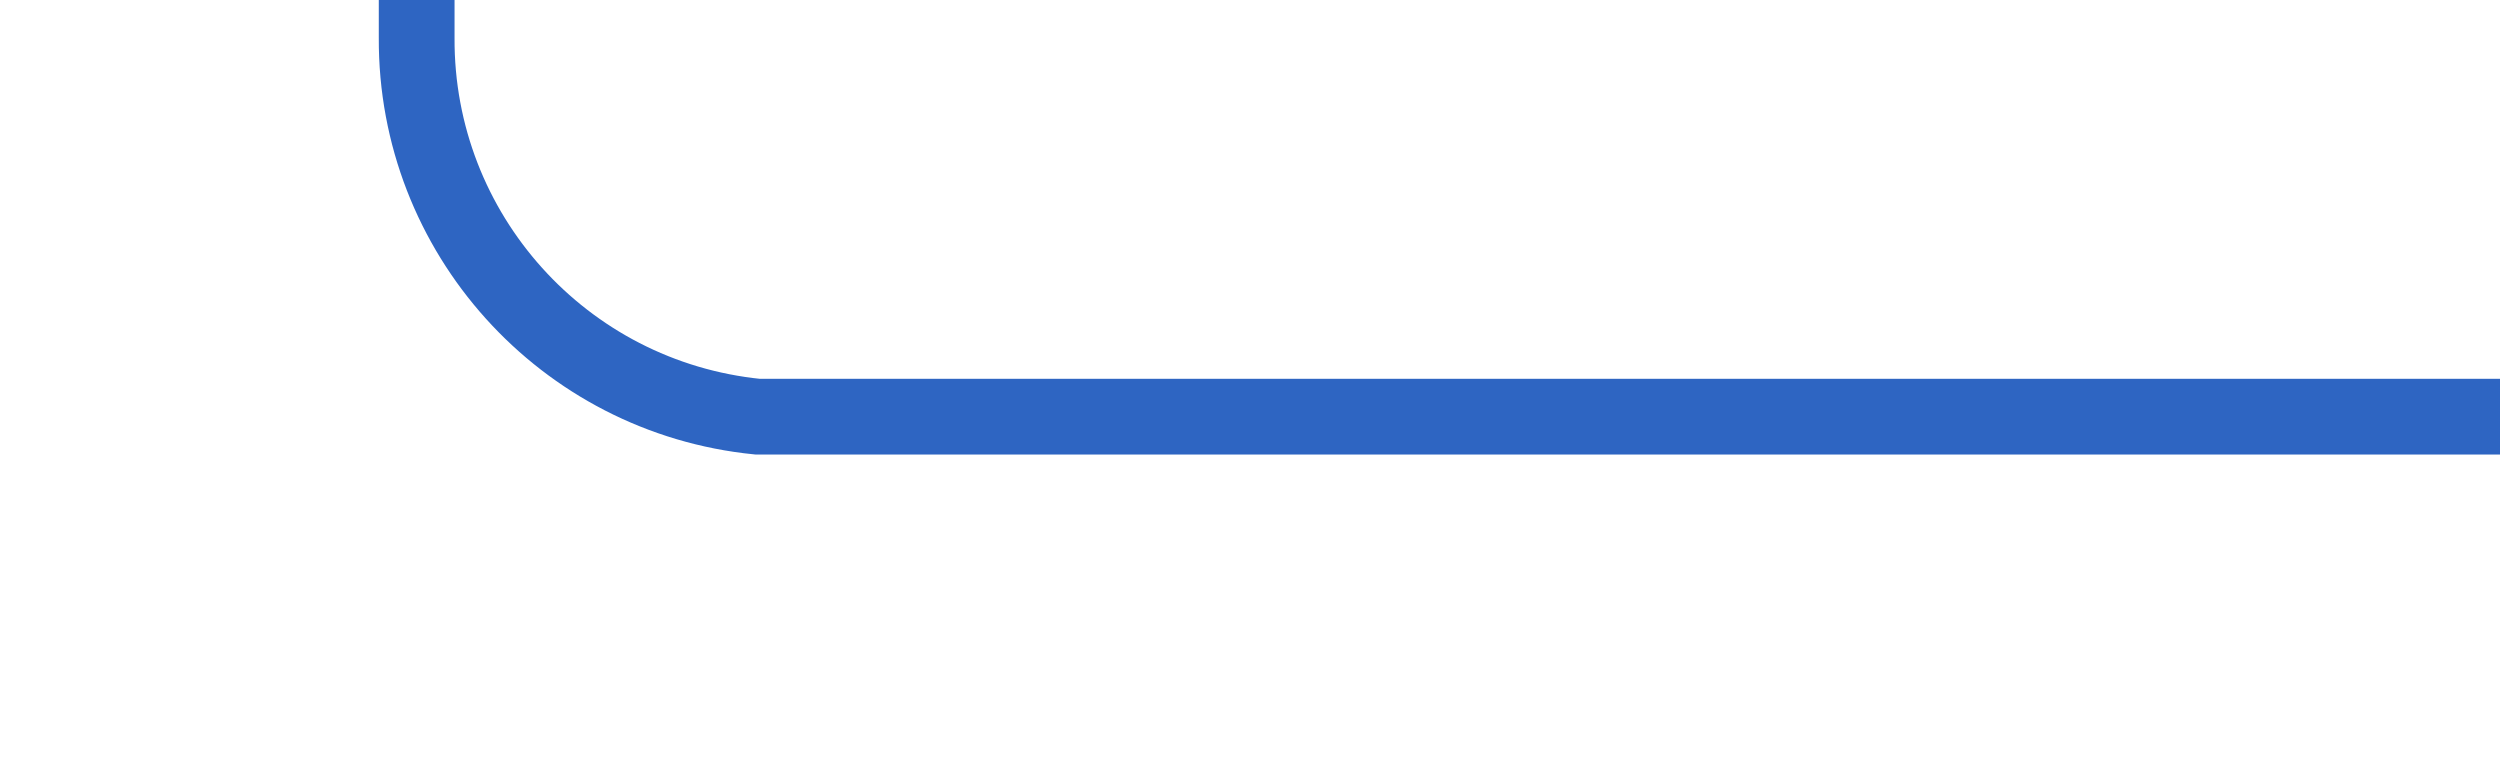
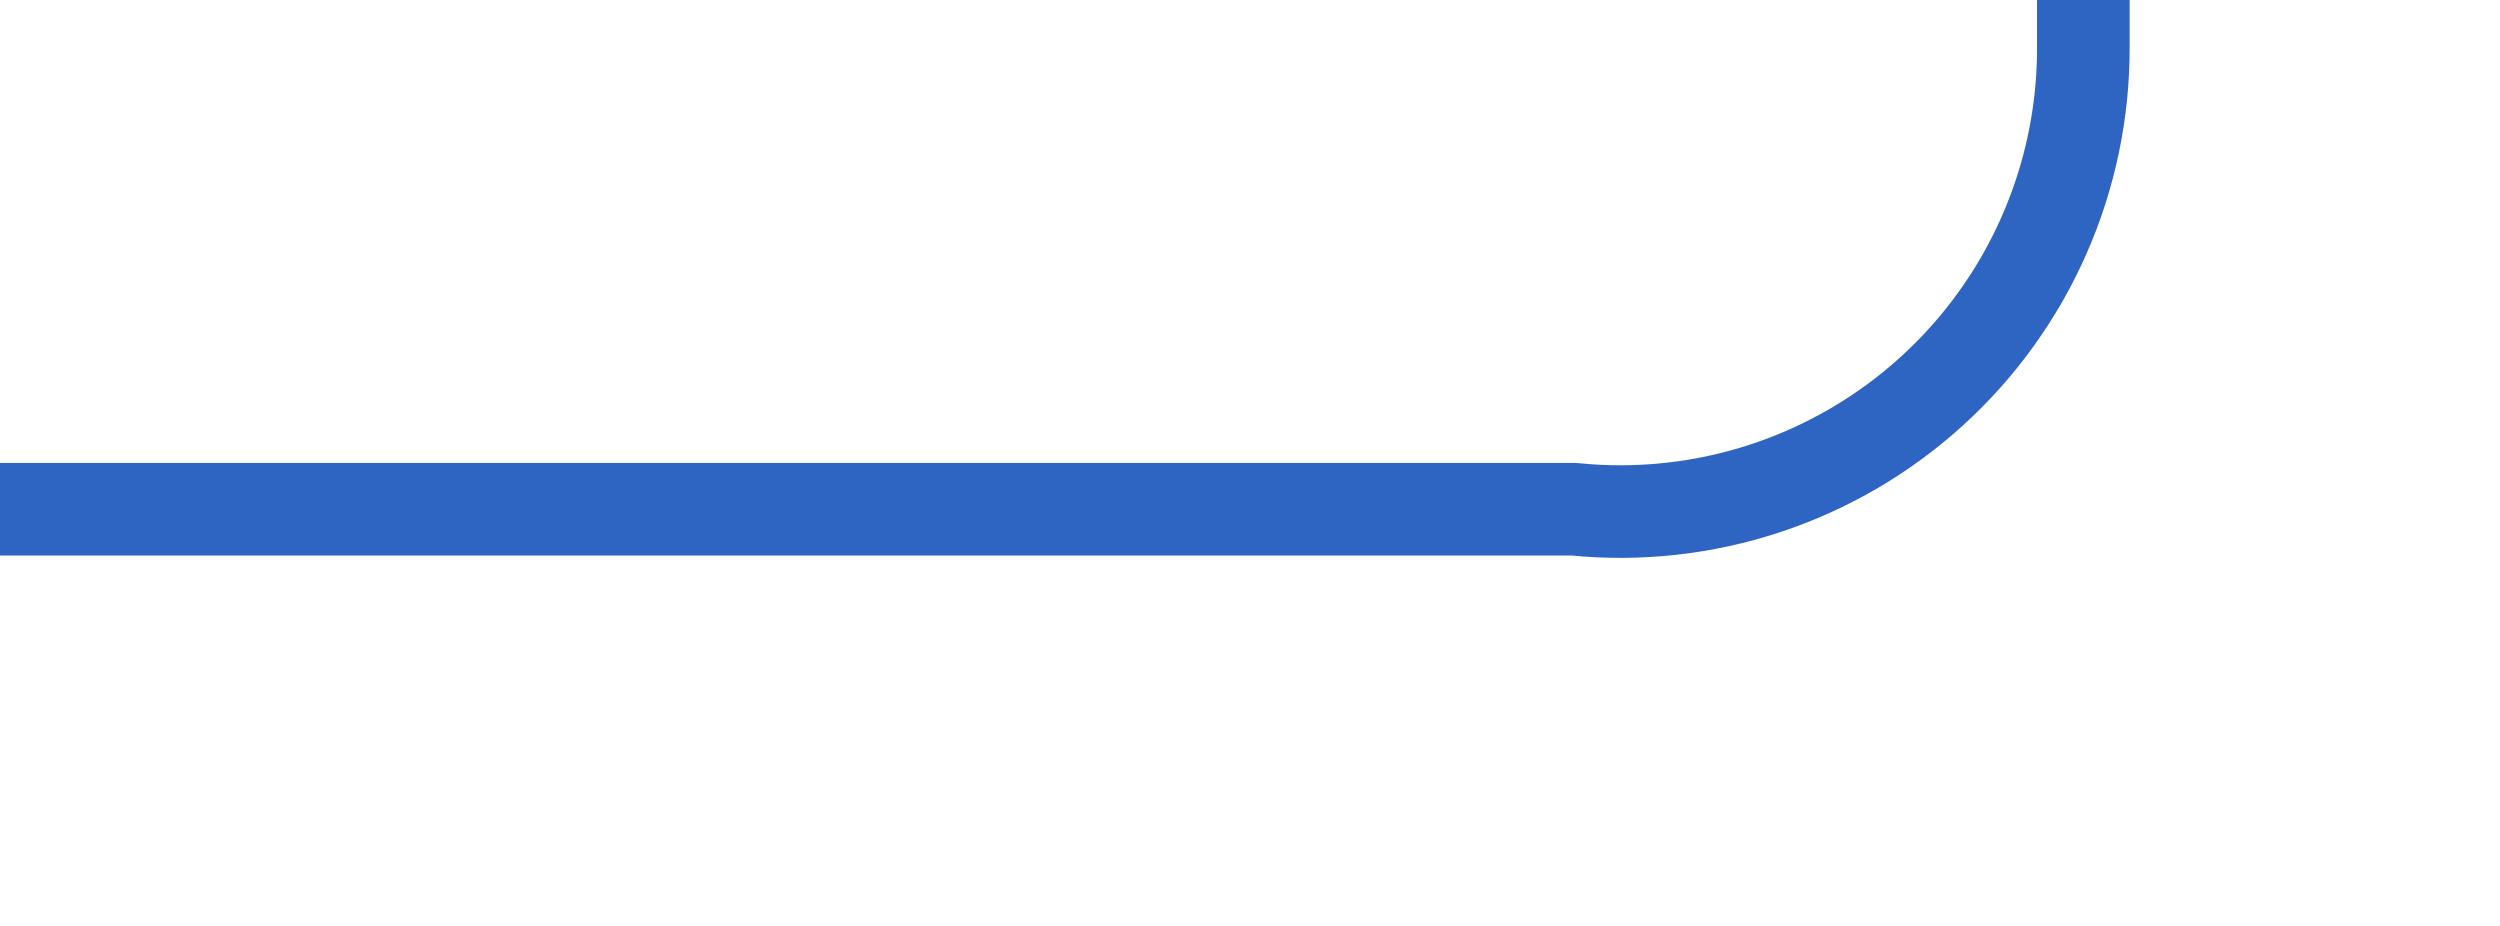
- <svg xmlns="http://www.w3.org/2000/svg" version="1.1" width="33px" height="10px" preserveAspectRatio="xMinYMid meet" viewBox="735 7100  33 8">
-   <path d="M 768 7104.5  L 745 7104.5  A 5 5 0 0 1 740.5 7099.5 L 740.5 6991  A 5 5 0 0 0 735.5 6986.5 L 728 6986.5  " stroke-width="1" stroke="#2e65c2" fill="none" />
+ <svg xmlns="http://www.w3.org/2000/svg" version="1.1" width="27px" height="10px" preserveAspectRatio="xMinYMid meet" viewBox="728 6982  27 8">
+   <path d="M 728 6986.5  L 745 6986.5  A 5 5 0 0 0 750.5 6981.5 L 750.5 6956  A 5 5 0 0 1 755.5 6951.5 L 768 6951.5  " stroke-width="1" stroke="#2e65c2" fill="none" />
</svg>
